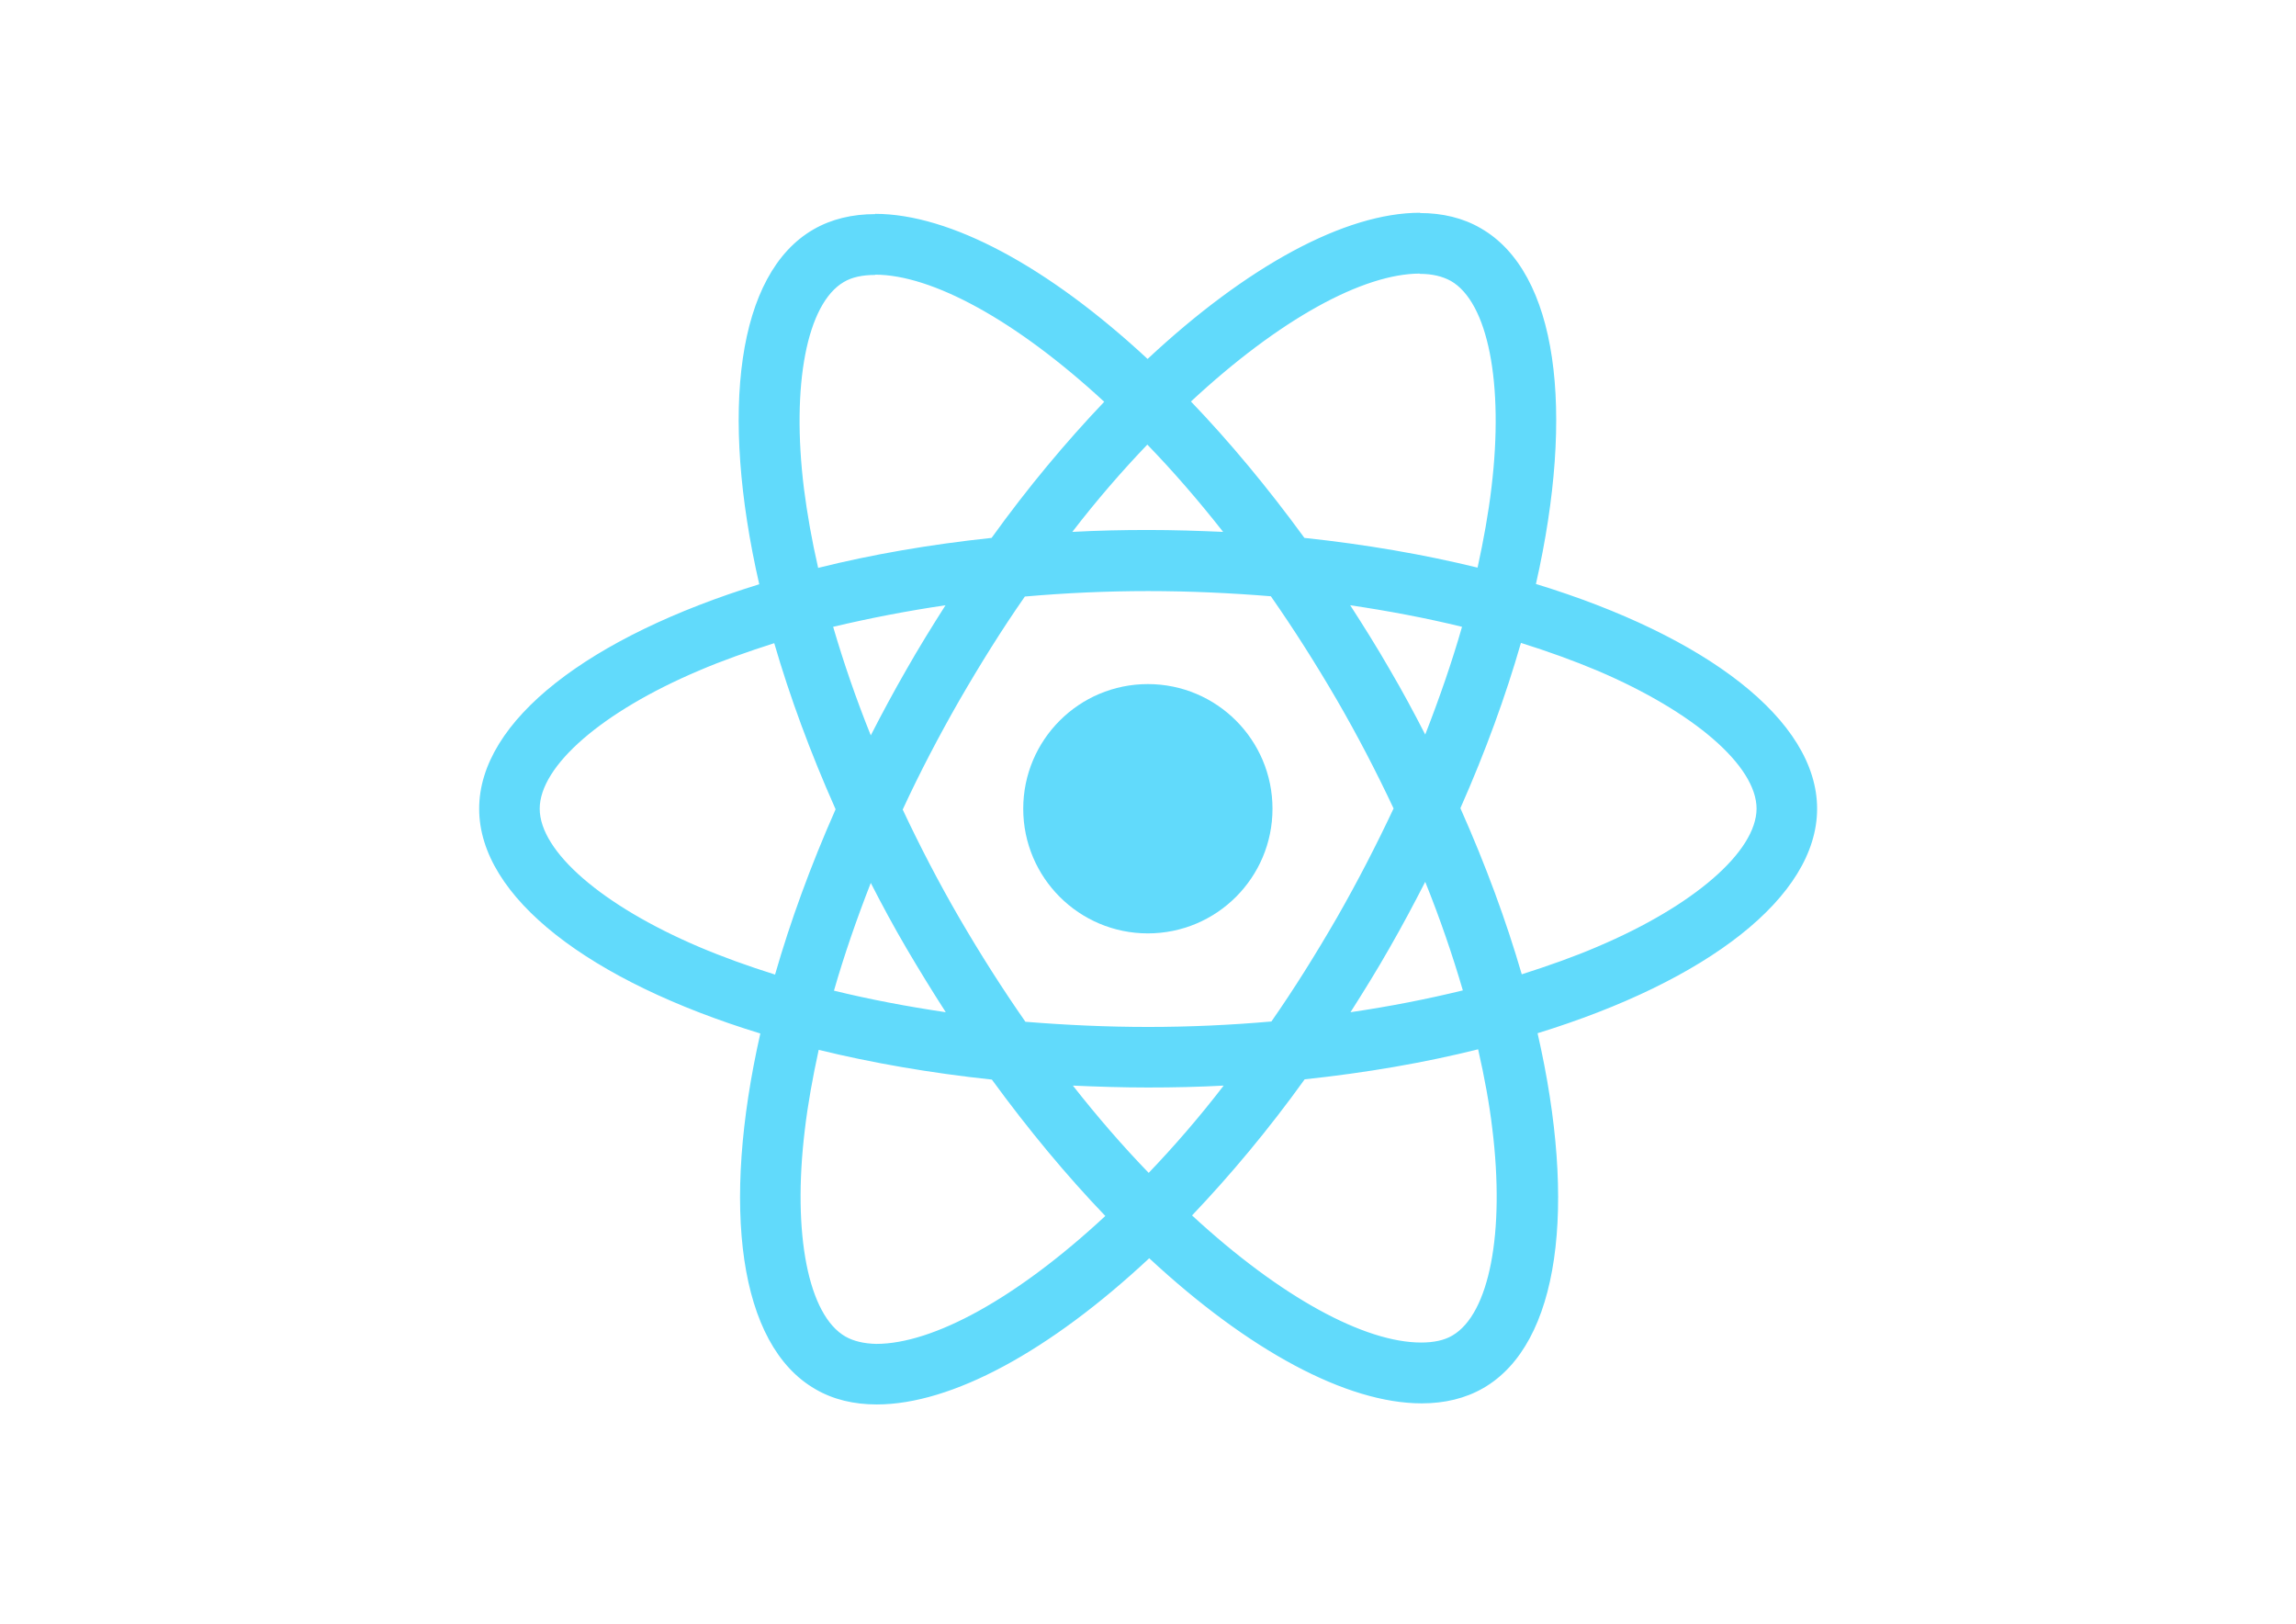
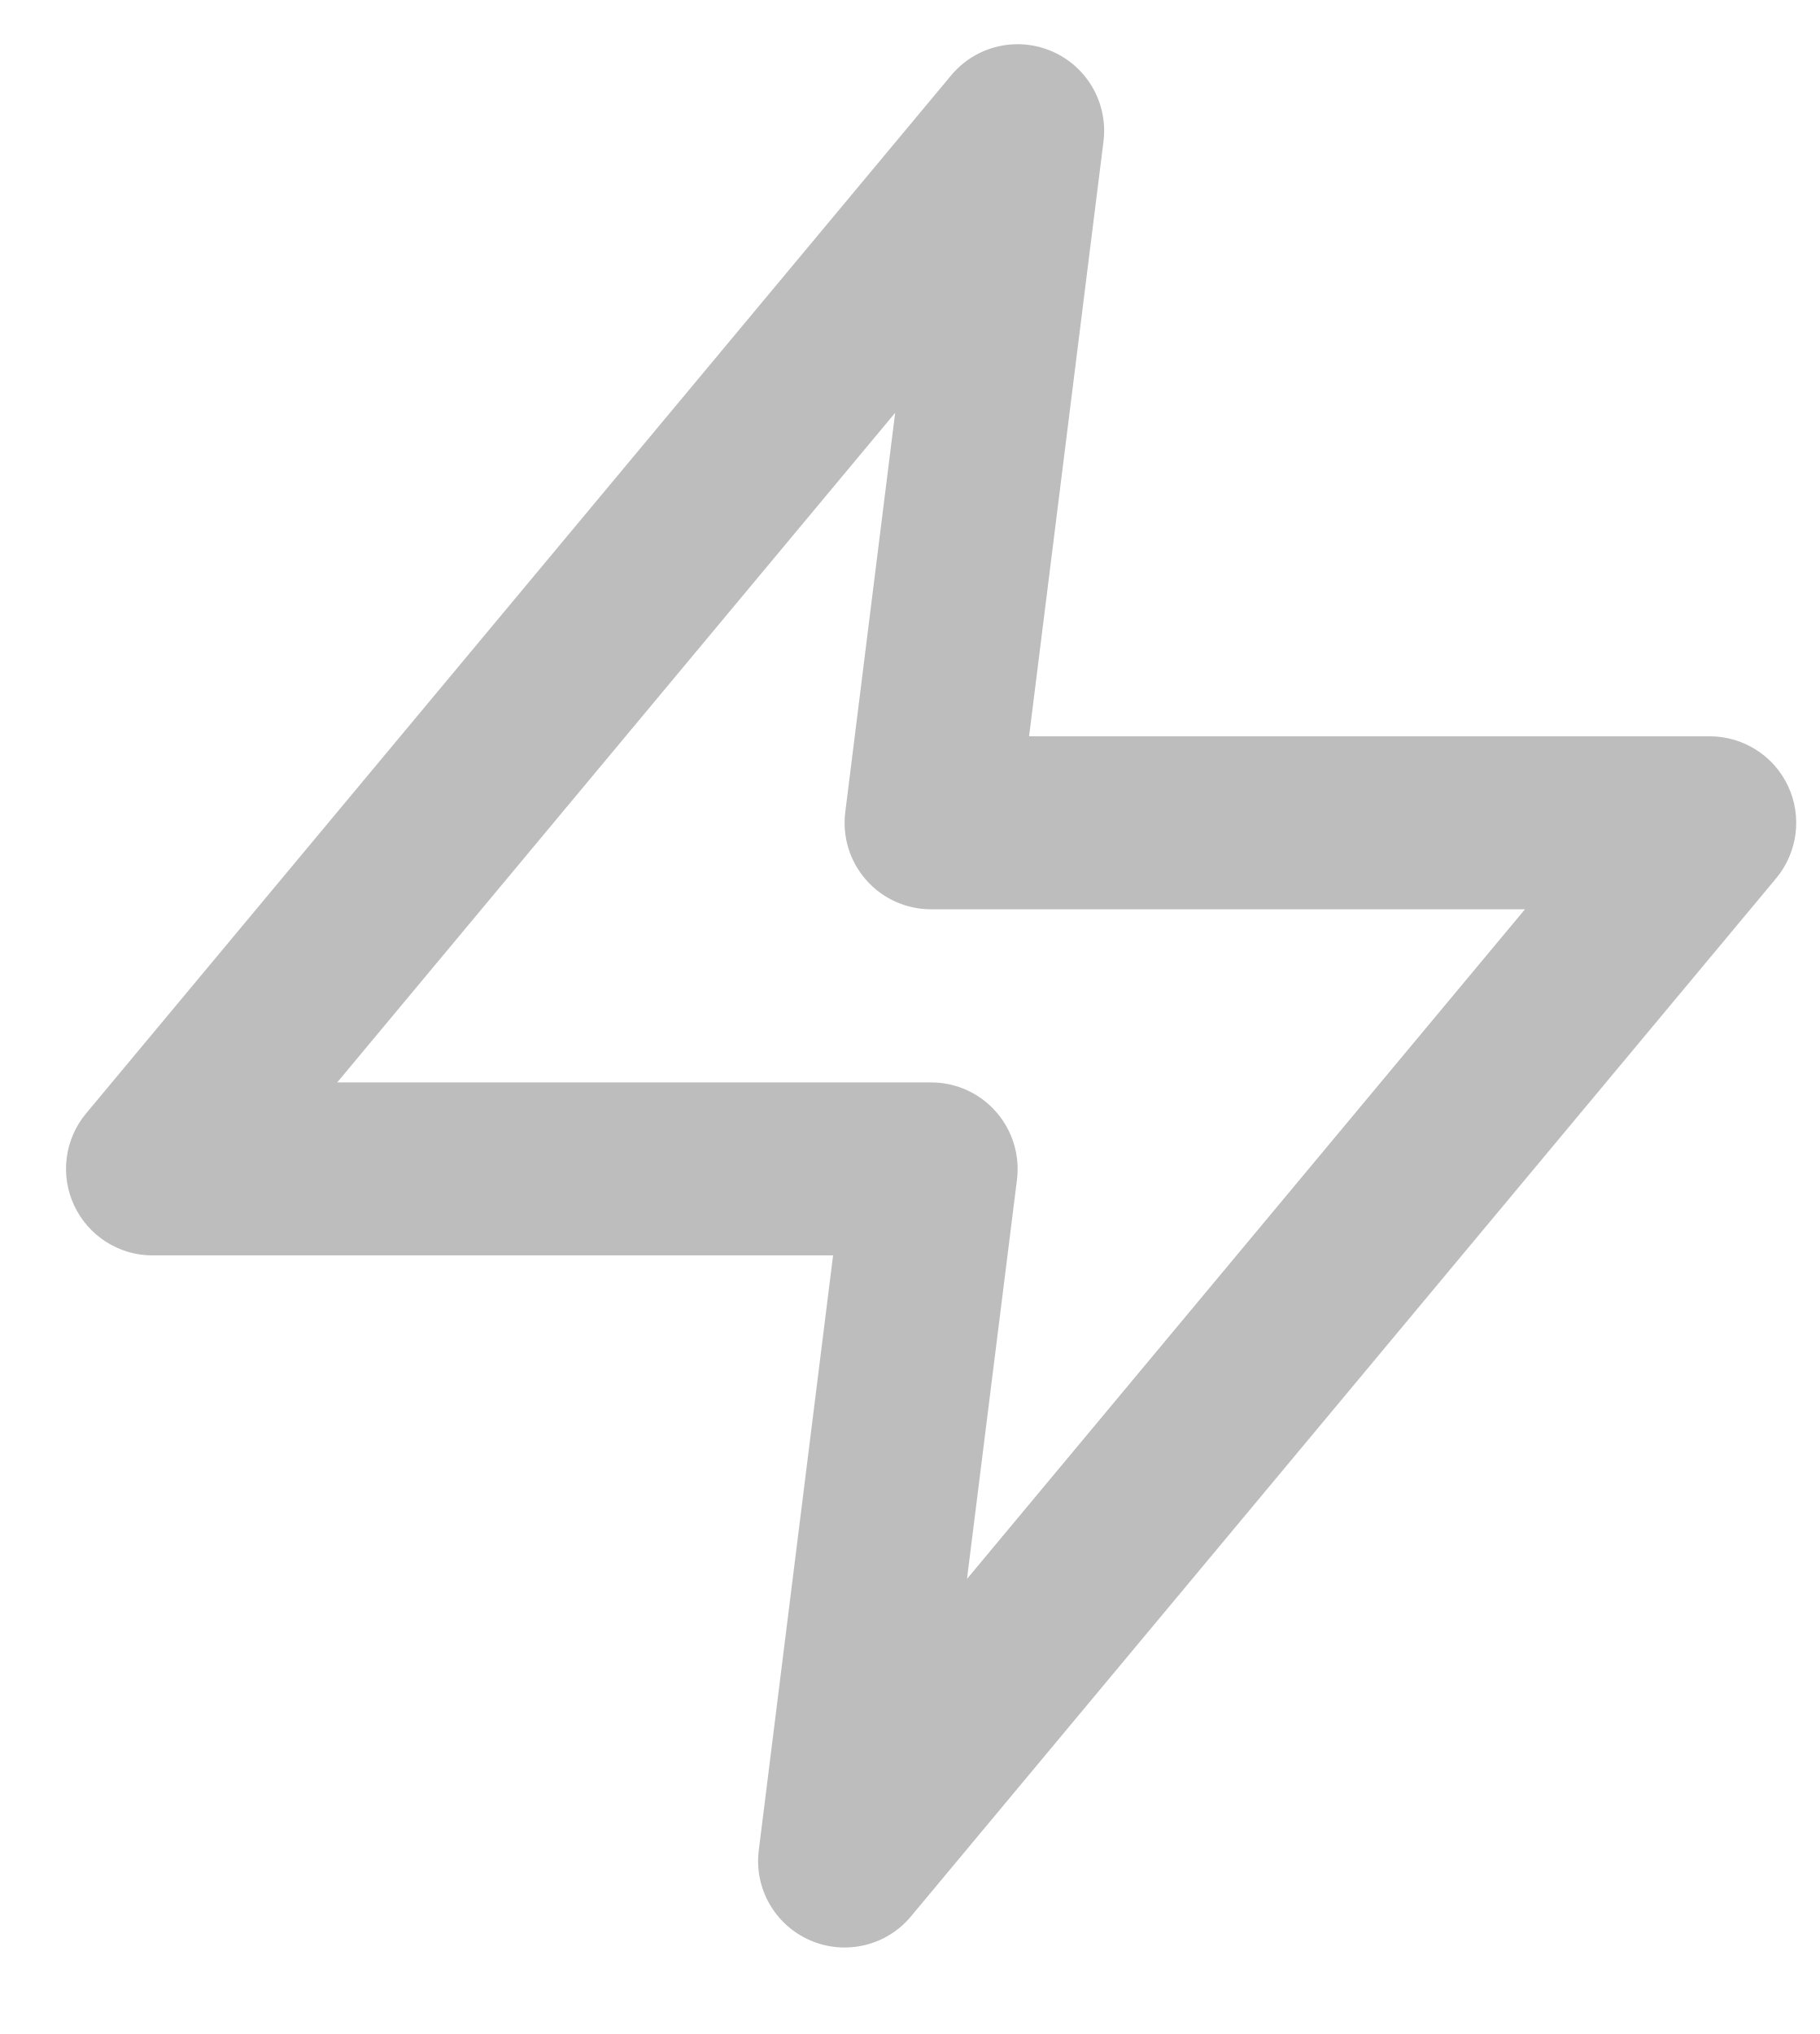
- <svg xmlns="http://www.w3.org/2000/svg" viewBox="0 0 841.9 595.3">
-   <g fill="#61DAFB">
-     <path d="M666.3 296.5c0-32.5-40.7-63.3-103.1-82.4 14.4-63.6 8-114.2-20.2-130.4-6.5-3.8-14.1-5.6-22.4-5.6v22.3c4.6 0 8.3.9 11.4 2.6 13.6 7.8 19.5 37.5 14.9 75.7-1.1 9.4-2.9 19.3-5.1 29.4-19.6-4.8-41-8.5-63.5-10.9-13.5-18.5-27.5-35.3-41.6-50 32.6-30.3 63.2-46.9 84-46.9V78c-27.5 0-63.5 19.6-99.9 53.6-36.4-33.8-72.4-53.2-99.9-53.2v22.3c20.7 0 51.4 16.5 84 46.6-14 14.7-28 31.4-41.3 49.9-22.6 2.4-44 6.1-63.6 11-2.3-10-4-19.7-5.2-29-4.7-38.2 1.1-67.9 14.6-75.8 3-1.8 6.9-2.6 11.5-2.6V78.5c-8.4 0-16 1.8-22.6 5.6-28.1 16.2-34.4 66.7-19.9 130.1-62.2 19.2-102.7 49.9-102.7 82.3 0 32.5 40.7 63.3 103.1 82.4-14.4 63.6-8 114.2 20.2 130.4 6.5 3.8 14.1 5.6 22.5 5.6 27.5 0 63.5-19.6 99.9-53.6 36.4 33.8 72.4 53.2 99.9 53.2 8.4 0 16-1.8 22.6-5.6 28.1-16.2 34.4-66.7 19.9-130.1 62-19.1 102.5-49.9 102.5-82.3zm-130.2-66.7c-3.7 12.9-8.3 26.2-13.5 39.5-4.1-8-8.4-16-13.1-24-4.6-8-9.5-15.8-14.4-23.4 14.2 2.1 27.9 4.7 41 7.9zm-45.8 106.5c-7.8 13.5-15.8 26.3-24.1 38.2-14.9 1.3-30 2-45.2 2-15.1 0-30.2-.7-45-1.9-8.3-11.9-16.4-24.6-24.2-38-7.6-13.1-14.5-26.4-20.8-39.8 6.2-13.4 13.2-26.8 20.7-39.9 7.8-13.5 15.8-26.3 24.1-38.2 14.9-1.3 30-2 45.2-2 15.1 0 30.2.7 45 1.9 8.3 11.9 16.4 24.6 24.2 38 7.6 13.1 14.5 26.4 20.8 39.8-6.3 13.4-13.2 26.8-20.7 39.9zm32.3-13c5.4 13.4 10 26.8 13.8 39.8-13.1 3.2-26.9 5.9-41.2 8 4.9-7.7 9.8-15.6 14.4-23.7 4.6-8 8.9-16.1 13-24.1zM421.2 430c-9.3-9.6-18.6-20.3-27.8-32 9 .4 18.2.7 27.5.7 9.4 0 18.7-.2 27.8-.7-9 11.7-18.3 22.4-27.5 32zm-74.4-58.9c-14.2-2.1-27.9-4.7-41-7.9 3.7-12.9 8.3-26.2 13.5-39.5 4.1 8 8.4 16 13.1 24 4.7 8 9.5 15.8 14.4 23.4zM420.7 163c9.3 9.6 18.6 20.3 27.8 32-9-.4-18.2-.7-27.5-.7-9.4 0-18.7.2-27.8.7 9-11.7 18.3-22.4 27.5-32zm-74 58.9c-4.9 7.7-9.8 15.6-14.4 23.7-4.6 8-8.9 16-13 24-5.4-13.4-10-26.8-13.8-39.8 13.1-3.1 26.9-5.8 41.2-7.9zm-90.5 125.2c-35.4-15.1-58.3-34.9-58.3-50.6 0-15.7 22.9-35.6 58.3-50.6 8.6-3.7 18-7 27.7-10.1 5.7 19.6 13.2 40 22.5 60.9-9.2 20.8-16.6 41.1-22.2 60.6-9.9-3.1-19.3-6.5-28-10.2zM310 490c-13.6-7.8-19.5-37.5-14.9-75.7 1.1-9.4 2.9-19.3 5.1-29.4 19.6 4.8 41 8.5 63.5 10.9 13.5 18.5 27.5 35.3 41.6 50-32.6 30.3-63.2 46.9-84 46.9-4.5-.1-8.3-1-11.3-2.7zm237.2-76.2c4.7 38.2-1.1 67.9-14.6 75.8-3 1.8-6.9 2.6-11.5 2.6-20.7 0-51.4-16.5-84-46.6 14-14.7 28-31.4 41.3-49.9 22.6-2.4 44-6.1 63.6-11 2.3 10.1 4.1 19.8 5.2 29.1zm38.5-66.7c-8.6 3.7-18 7-27.7 10.1-5.7-19.6-13.2-40-22.5-60.9 9.2-20.8 16.6-41.1 22.2-60.6 9.9 3.1 19.3 6.5 28.1 10.2 35.4 15.1 58.3 34.9 58.3 50.6-.1 15.7-23 35.6-58.4 50.6zM320.8 78.4z" />
-     <circle cx="420.9" cy="296.5" r="45.7" />
-     <path d="M520.5 78.1z" />
-   </g>
+ <svg xmlns="http://www.w3.org/2000/svg" width="17" height="19" viewBox="0 0 17 19" fill="none">
+   <path fill-rule="evenodd" clip-rule="evenodd" d="M9.828 0.48C10.157 0.623 10.352 0.965 10.308 1.321L9.613 6.878H15.971C16.284 6.878 16.57 7.059 16.703 7.343C16.836 7.627 16.792 7.963 16.592 8.204L8.51 17.901C8.281 18.177 7.897 18.268 7.568 18.125C7.239 17.982 7.043 17.64 7.088 17.284L7.782 11.727H1.424C1.111 11.727 0.826 11.545 0.693 11.261C0.56 10.977 0.603 10.642 0.804 10.401L8.885 0.704C9.115 0.428 9.498 0.337 9.828 0.48ZM3.15 10.111H8.698C8.929 10.111 9.15 10.21 9.303 10.384C9.457 10.558 9.528 10.789 9.5 11.019L9.033 14.749L14.245 8.494H8.698C8.466 8.494 8.245 8.395 8.092 8.221C7.938 8.047 7.867 7.816 7.896 7.586L8.362 3.856L3.15 10.111Z" fill="#BDBDBD" />
</svg>
